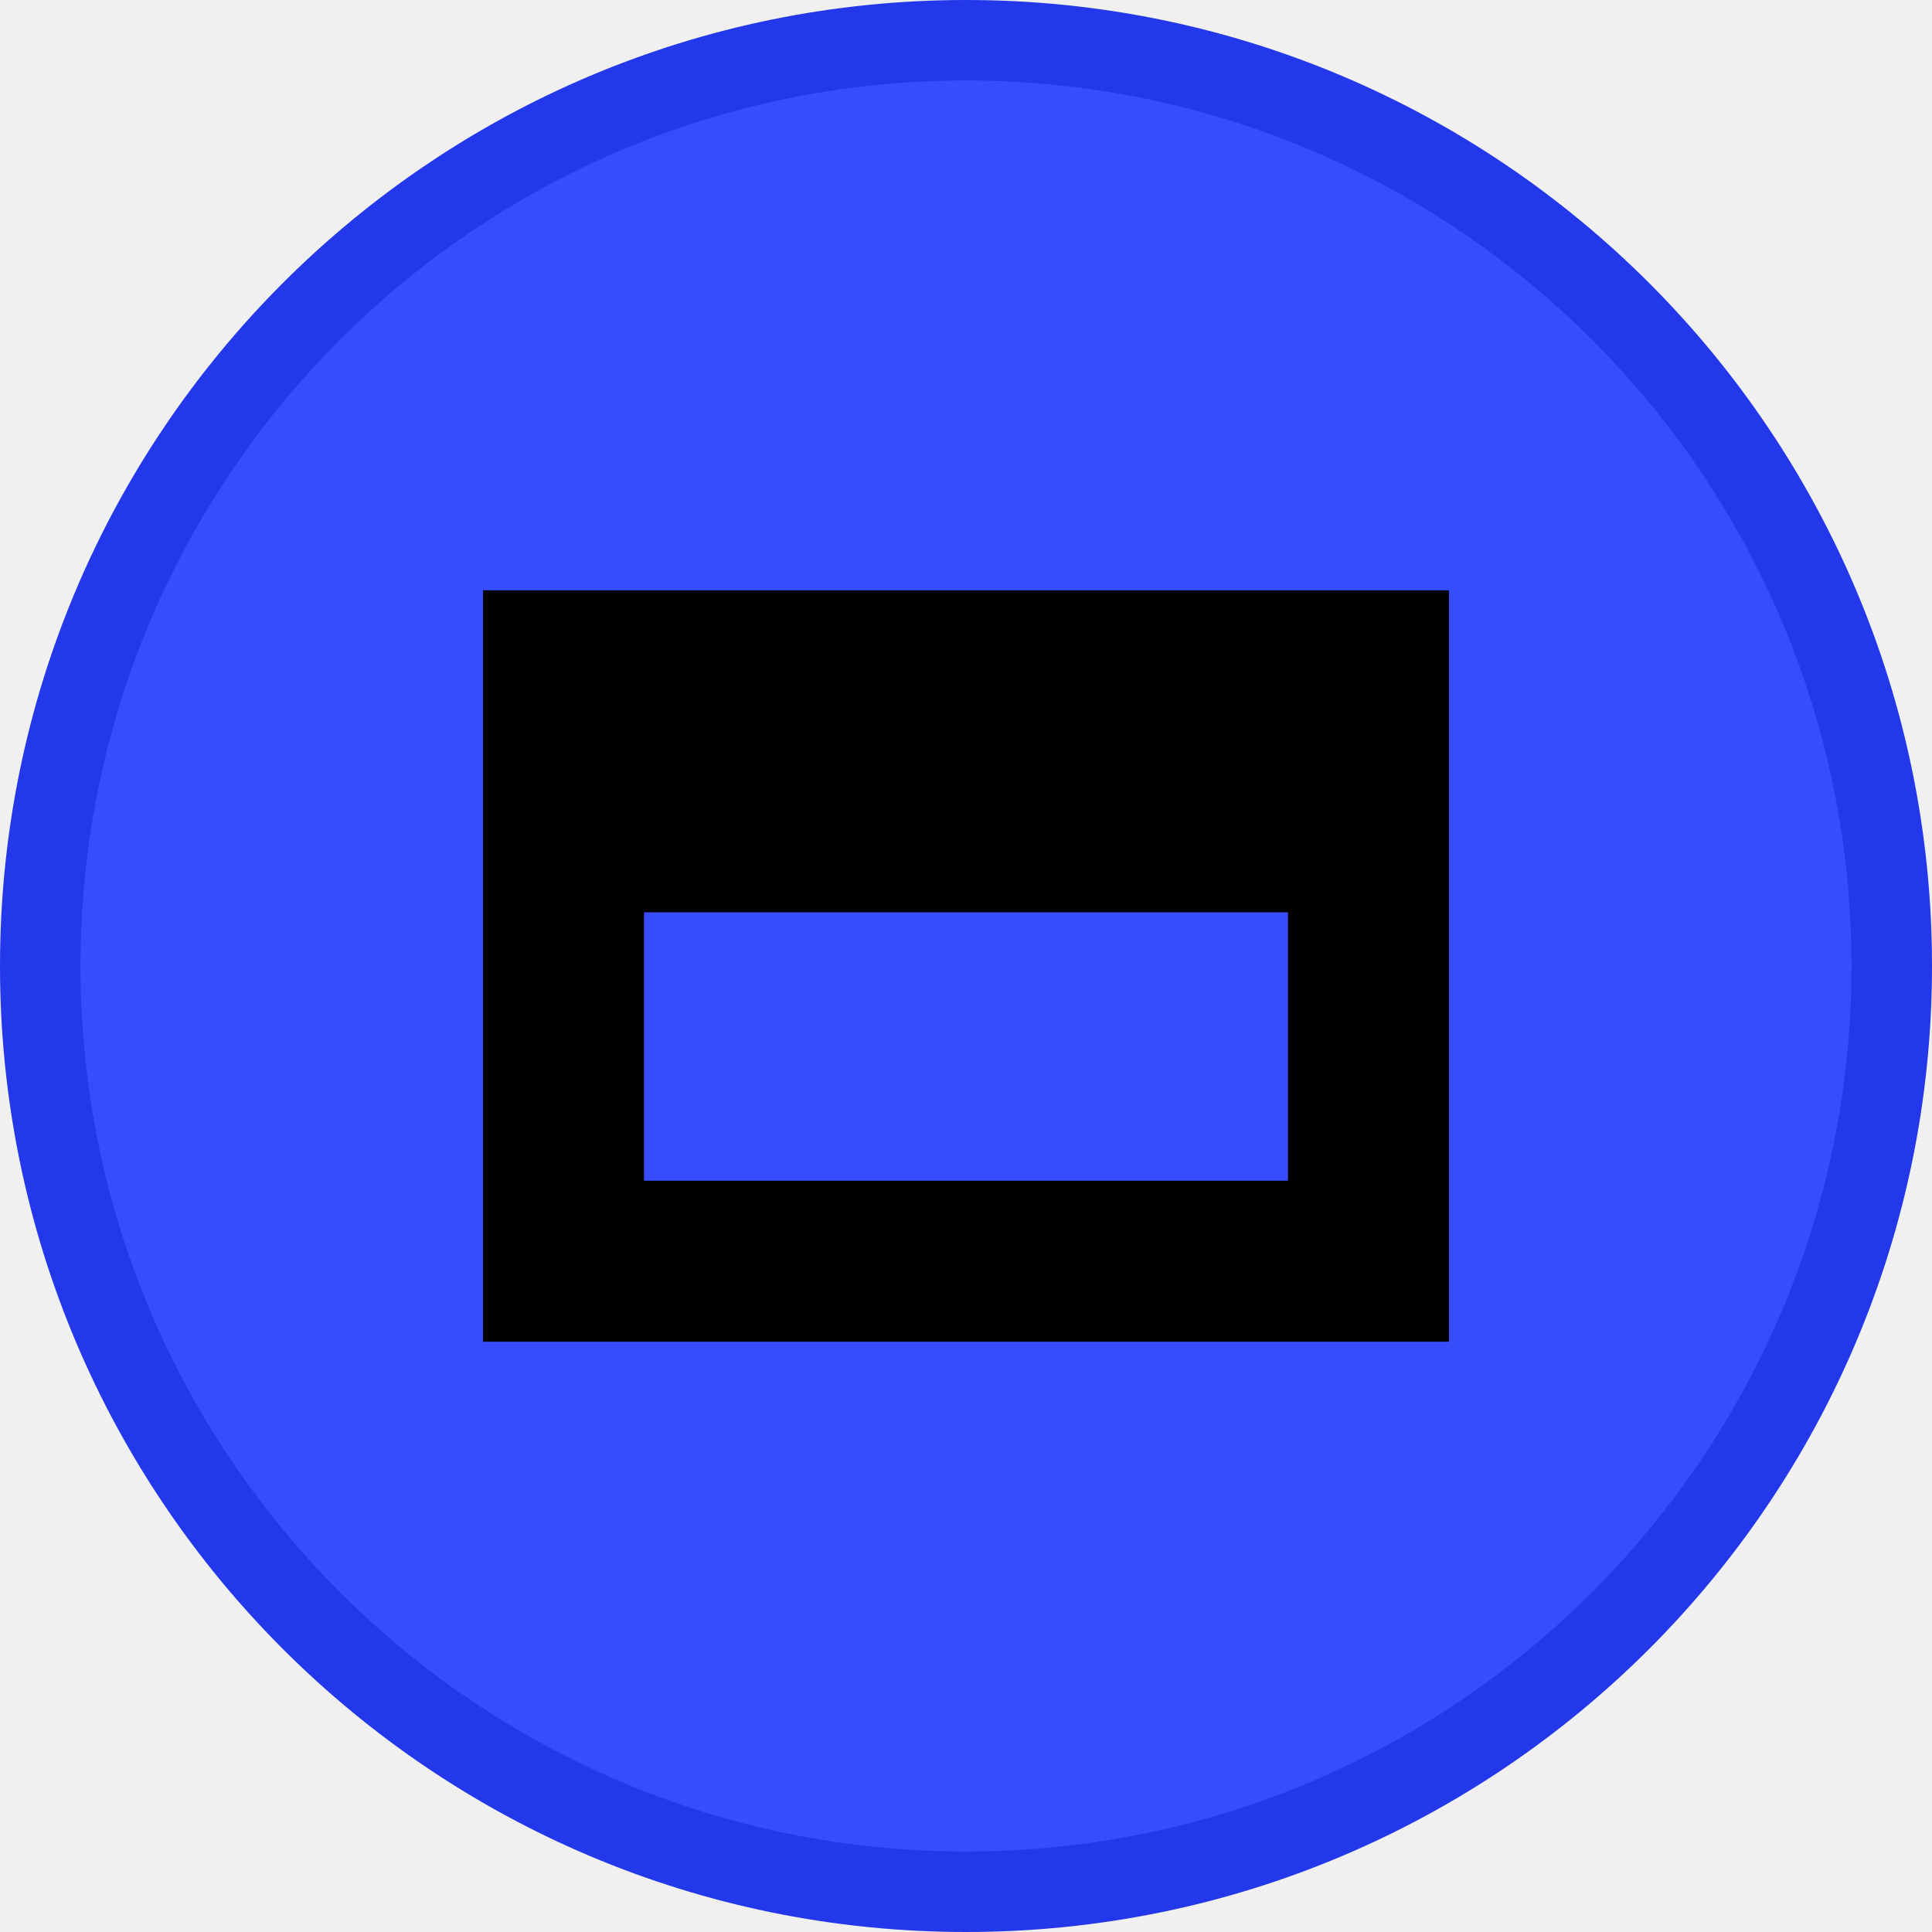
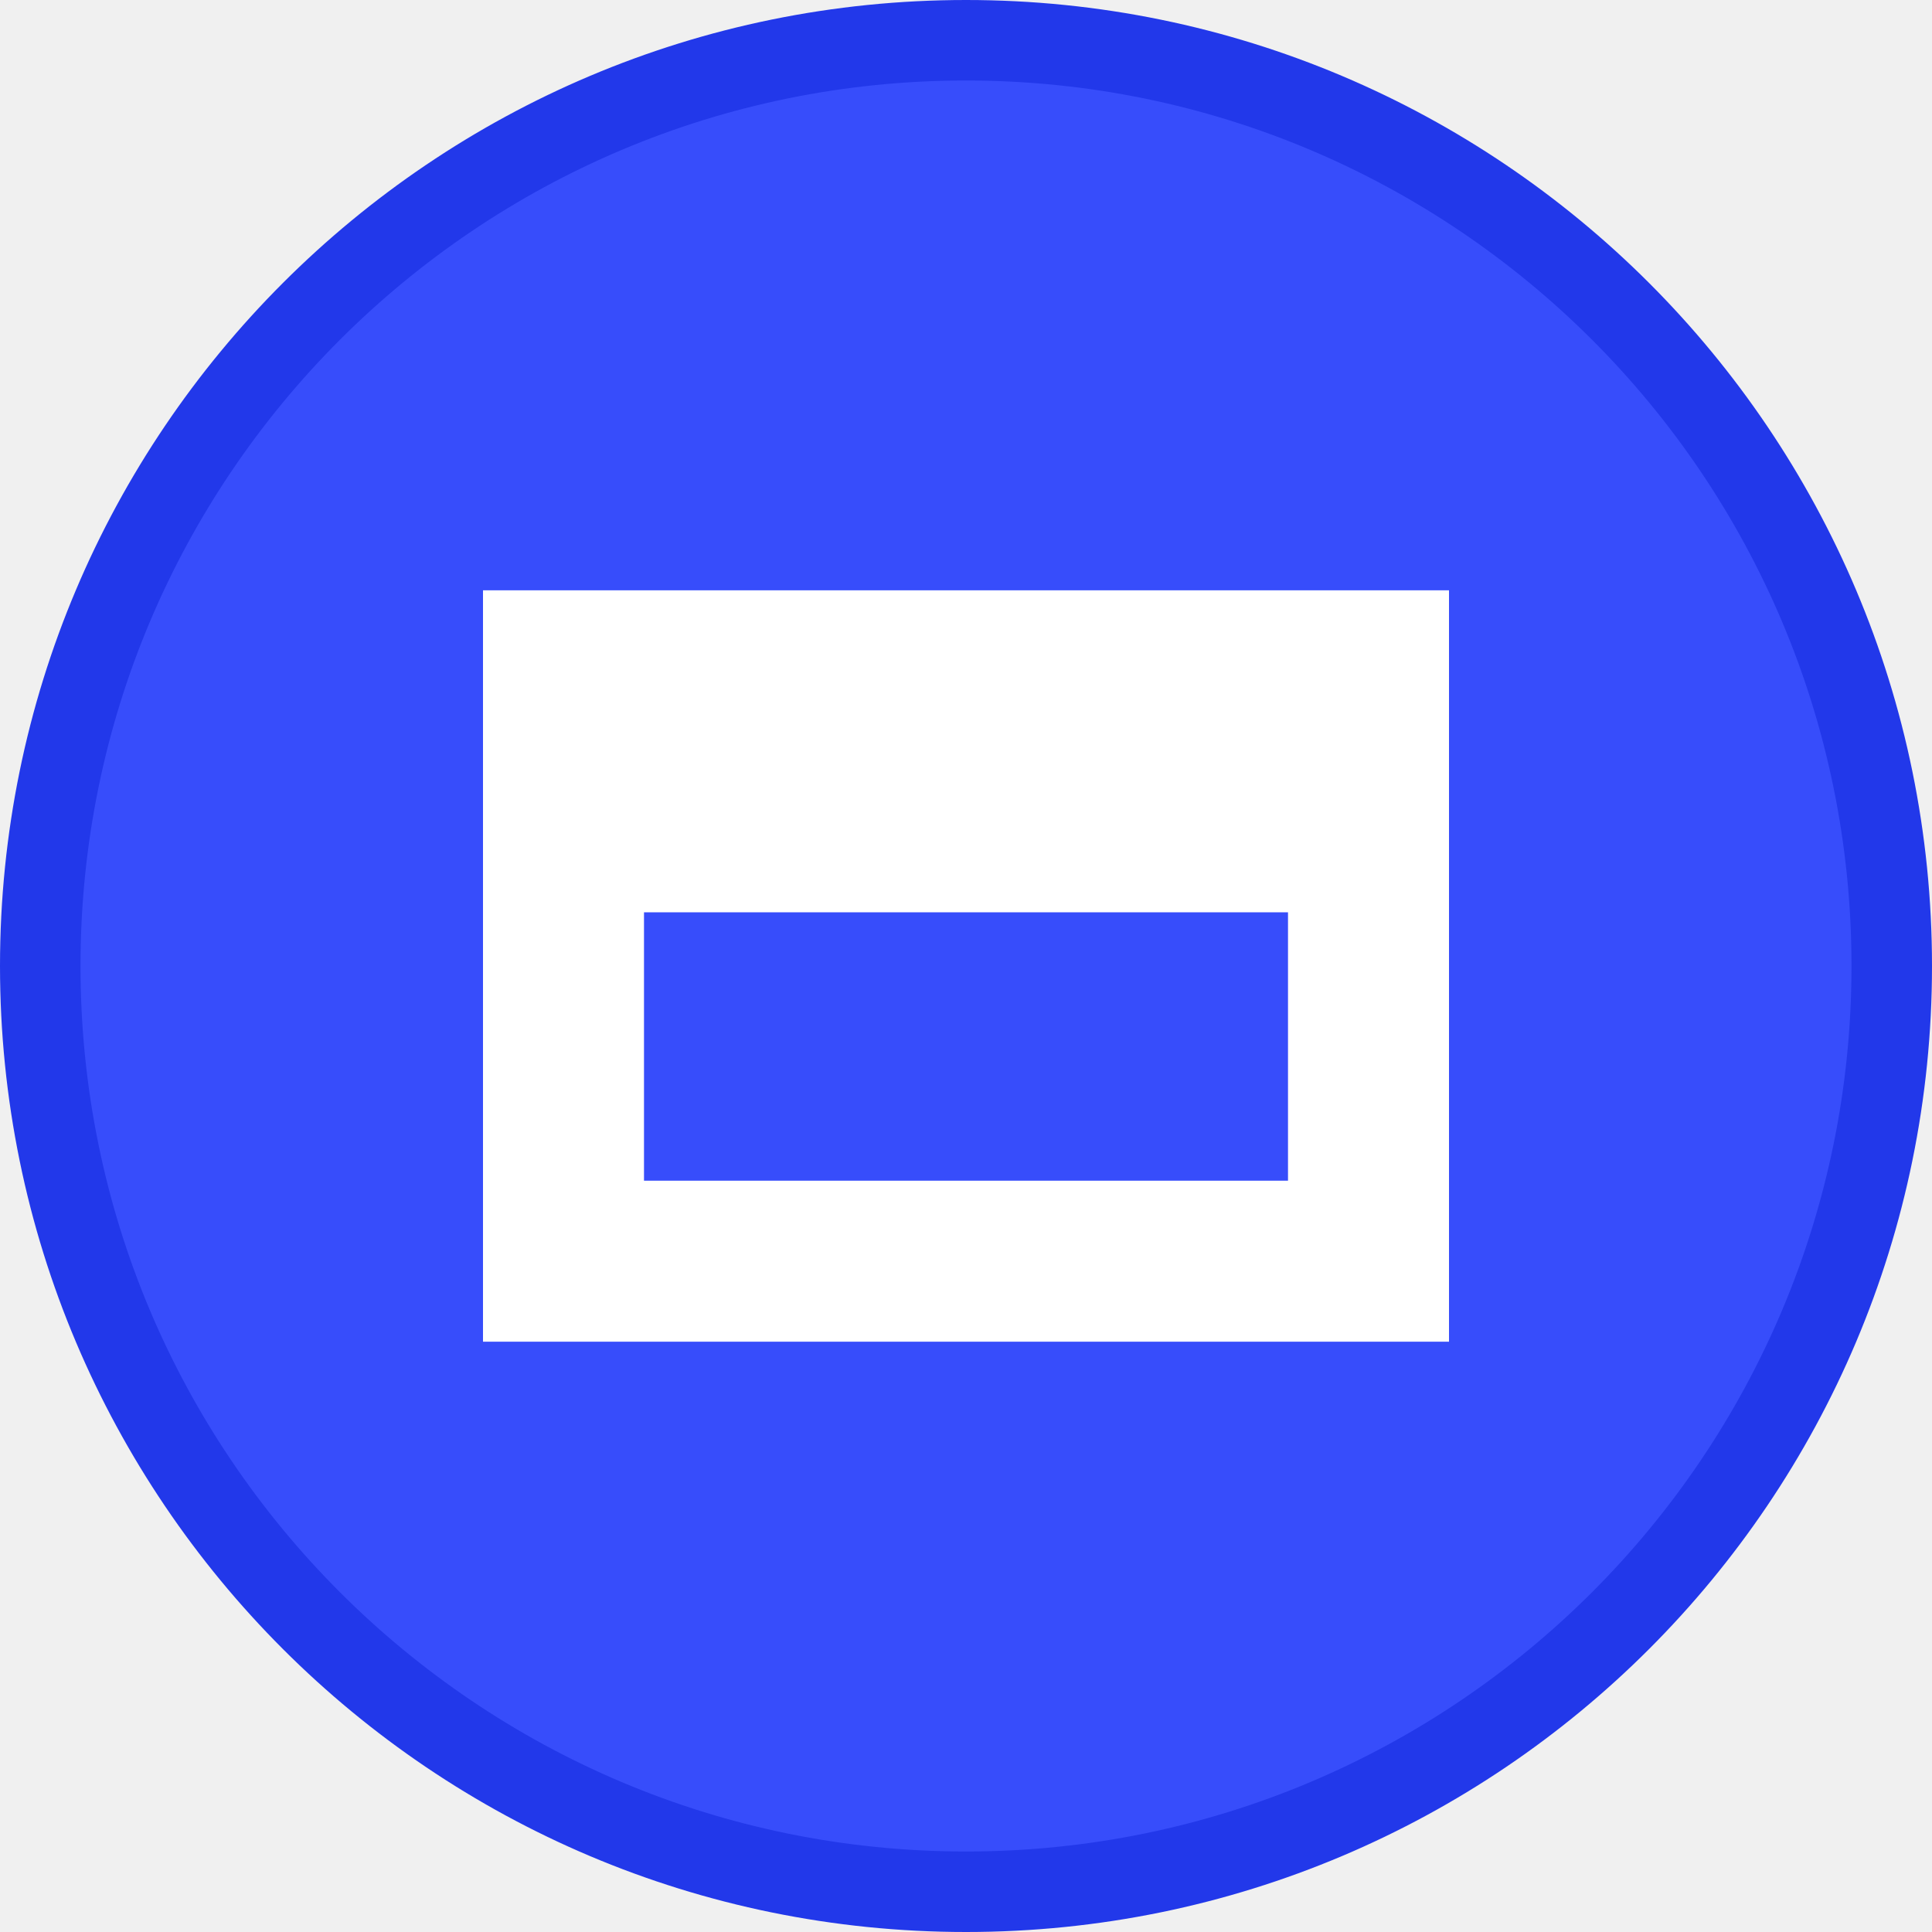
<svg xmlns="http://www.w3.org/2000/svg" width="24" height="24" viewBox="0 0 24 24" fill="none">
  <circle cx="12" cy="12" r="11.5" fill="#374DFB" stroke="#2238EA" />
-   <path fill-rule="evenodd" clip-rule="evenodd" d="M6 7.333H18V16.667H6V7.333ZM16 11.333H8V14.667H16V11.333Z" fill="black" />
+   <path fill-rule="evenodd" clip-rule="evenodd" d="M6 7.333H18V16.667H6V7.333ZM16 11.333H8V14.667H16V11.333Z" fill="white" />
</svg>
